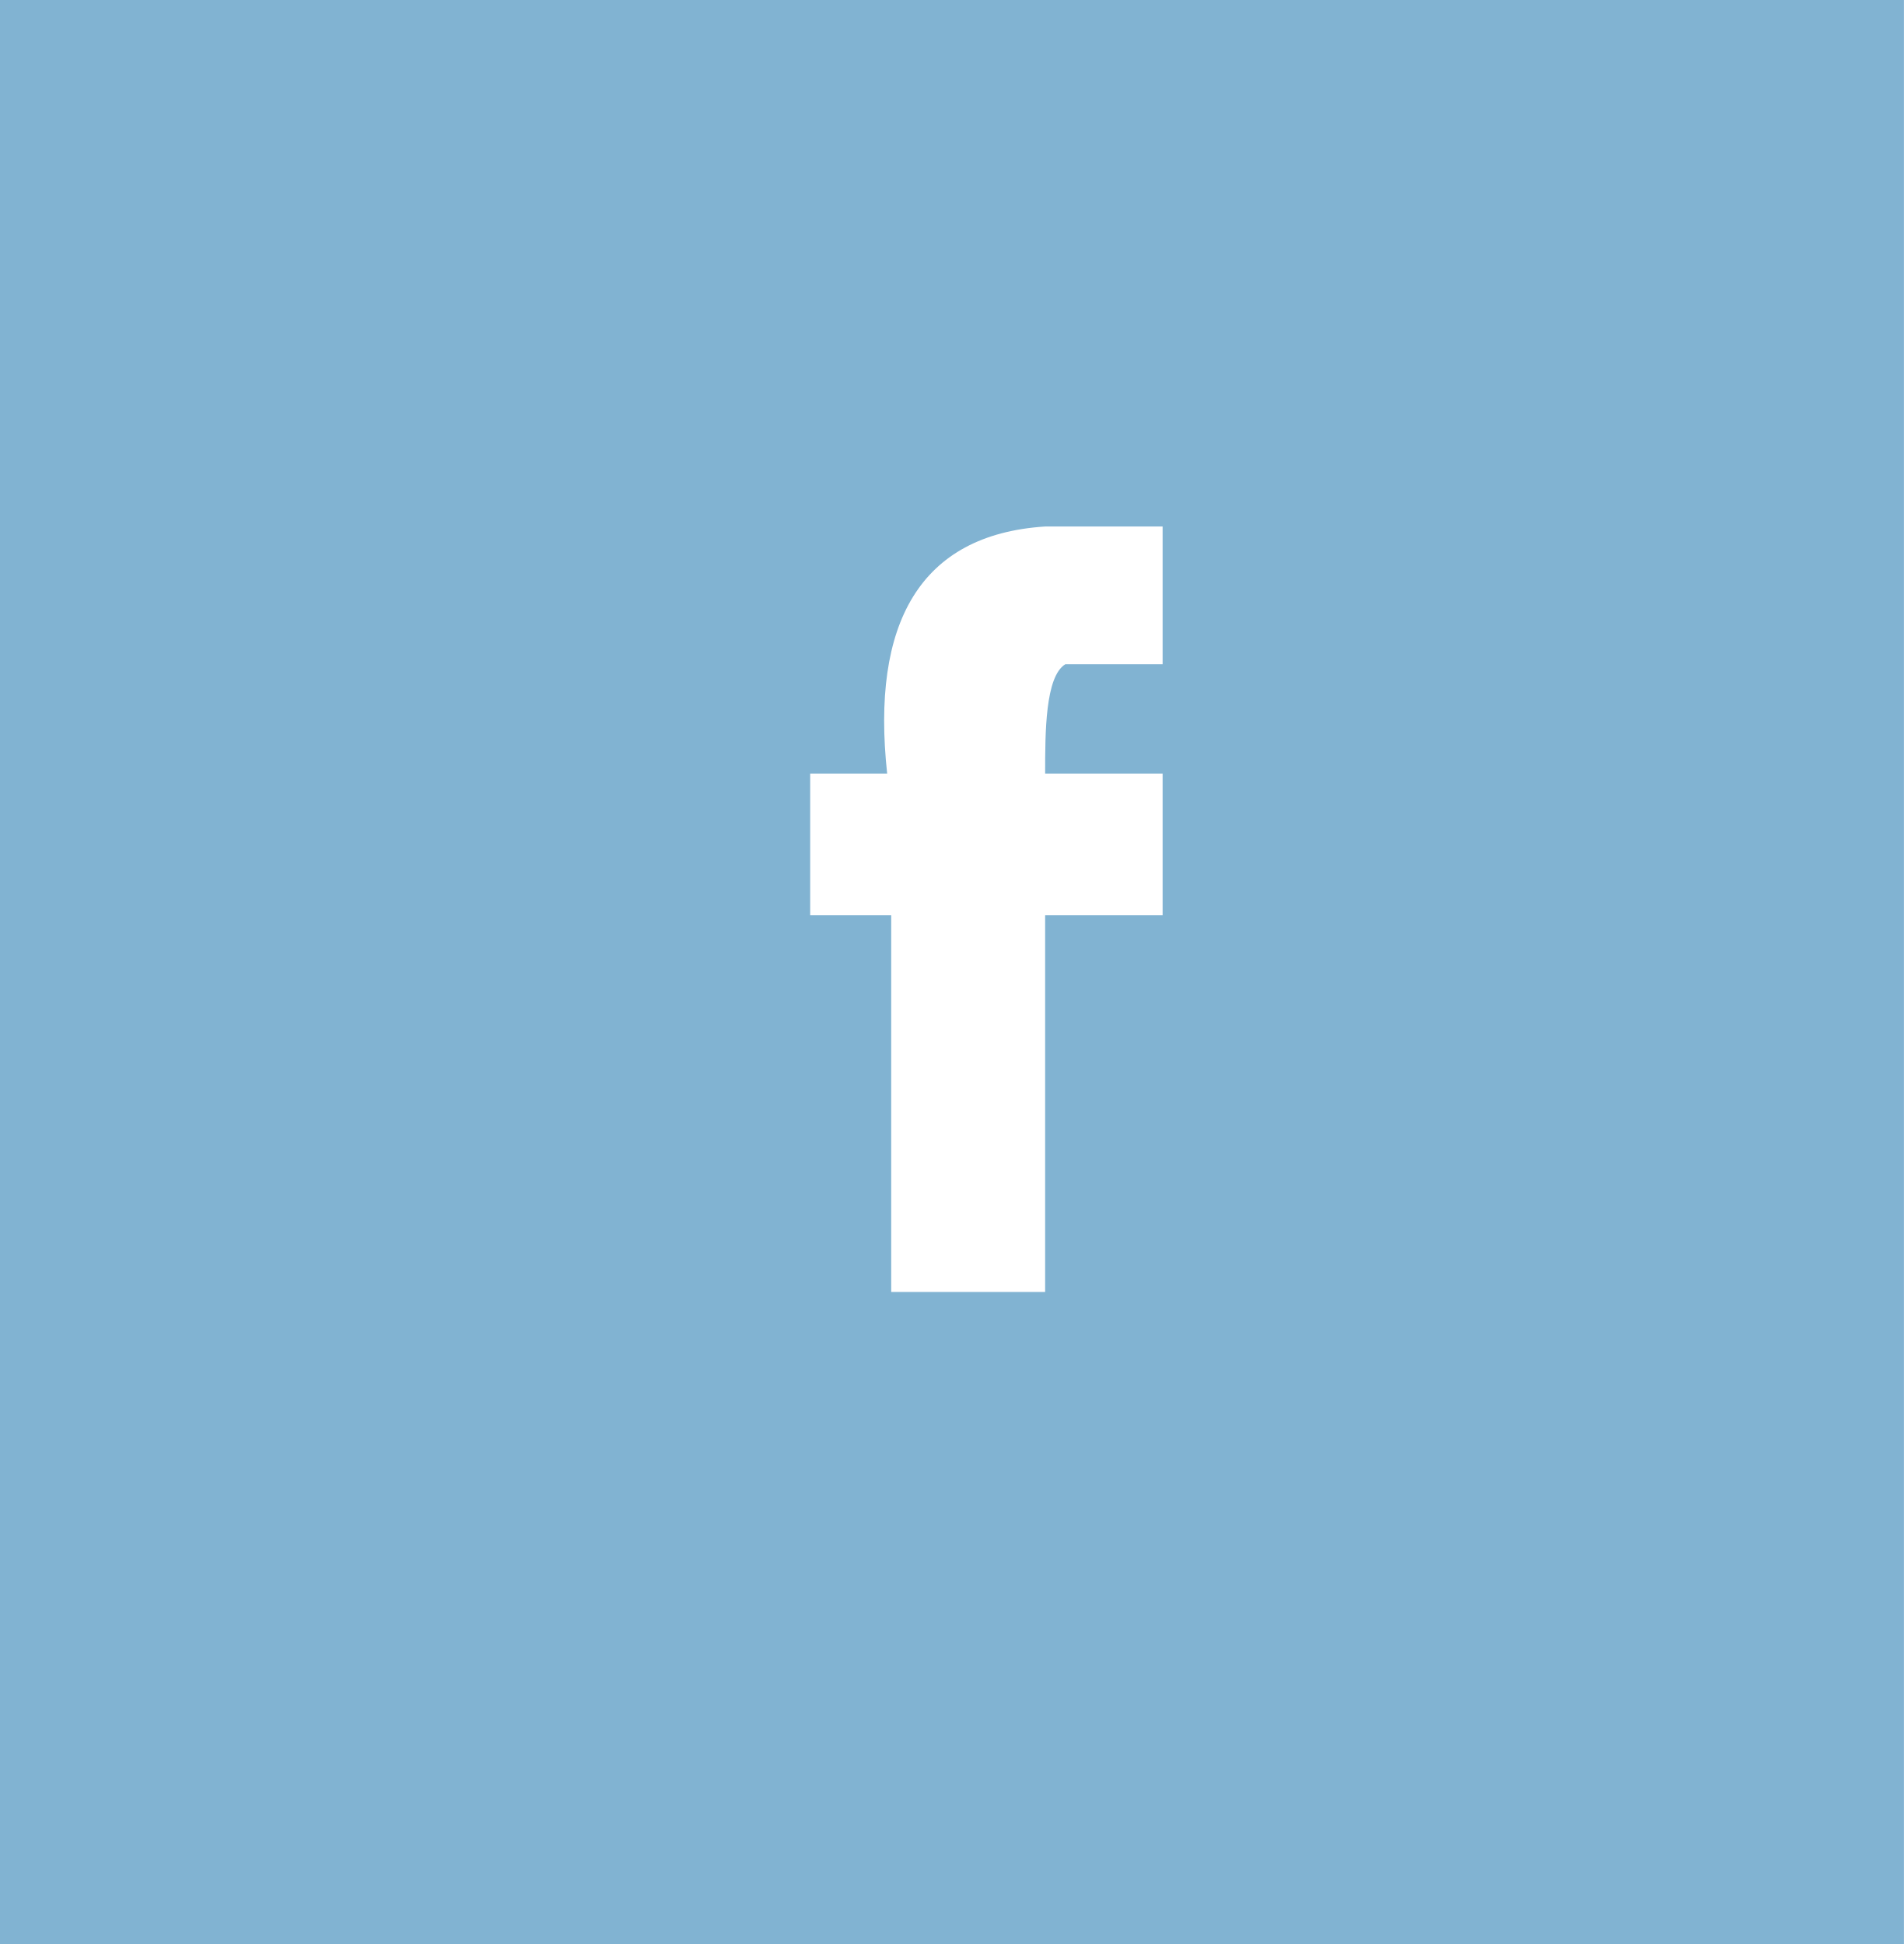
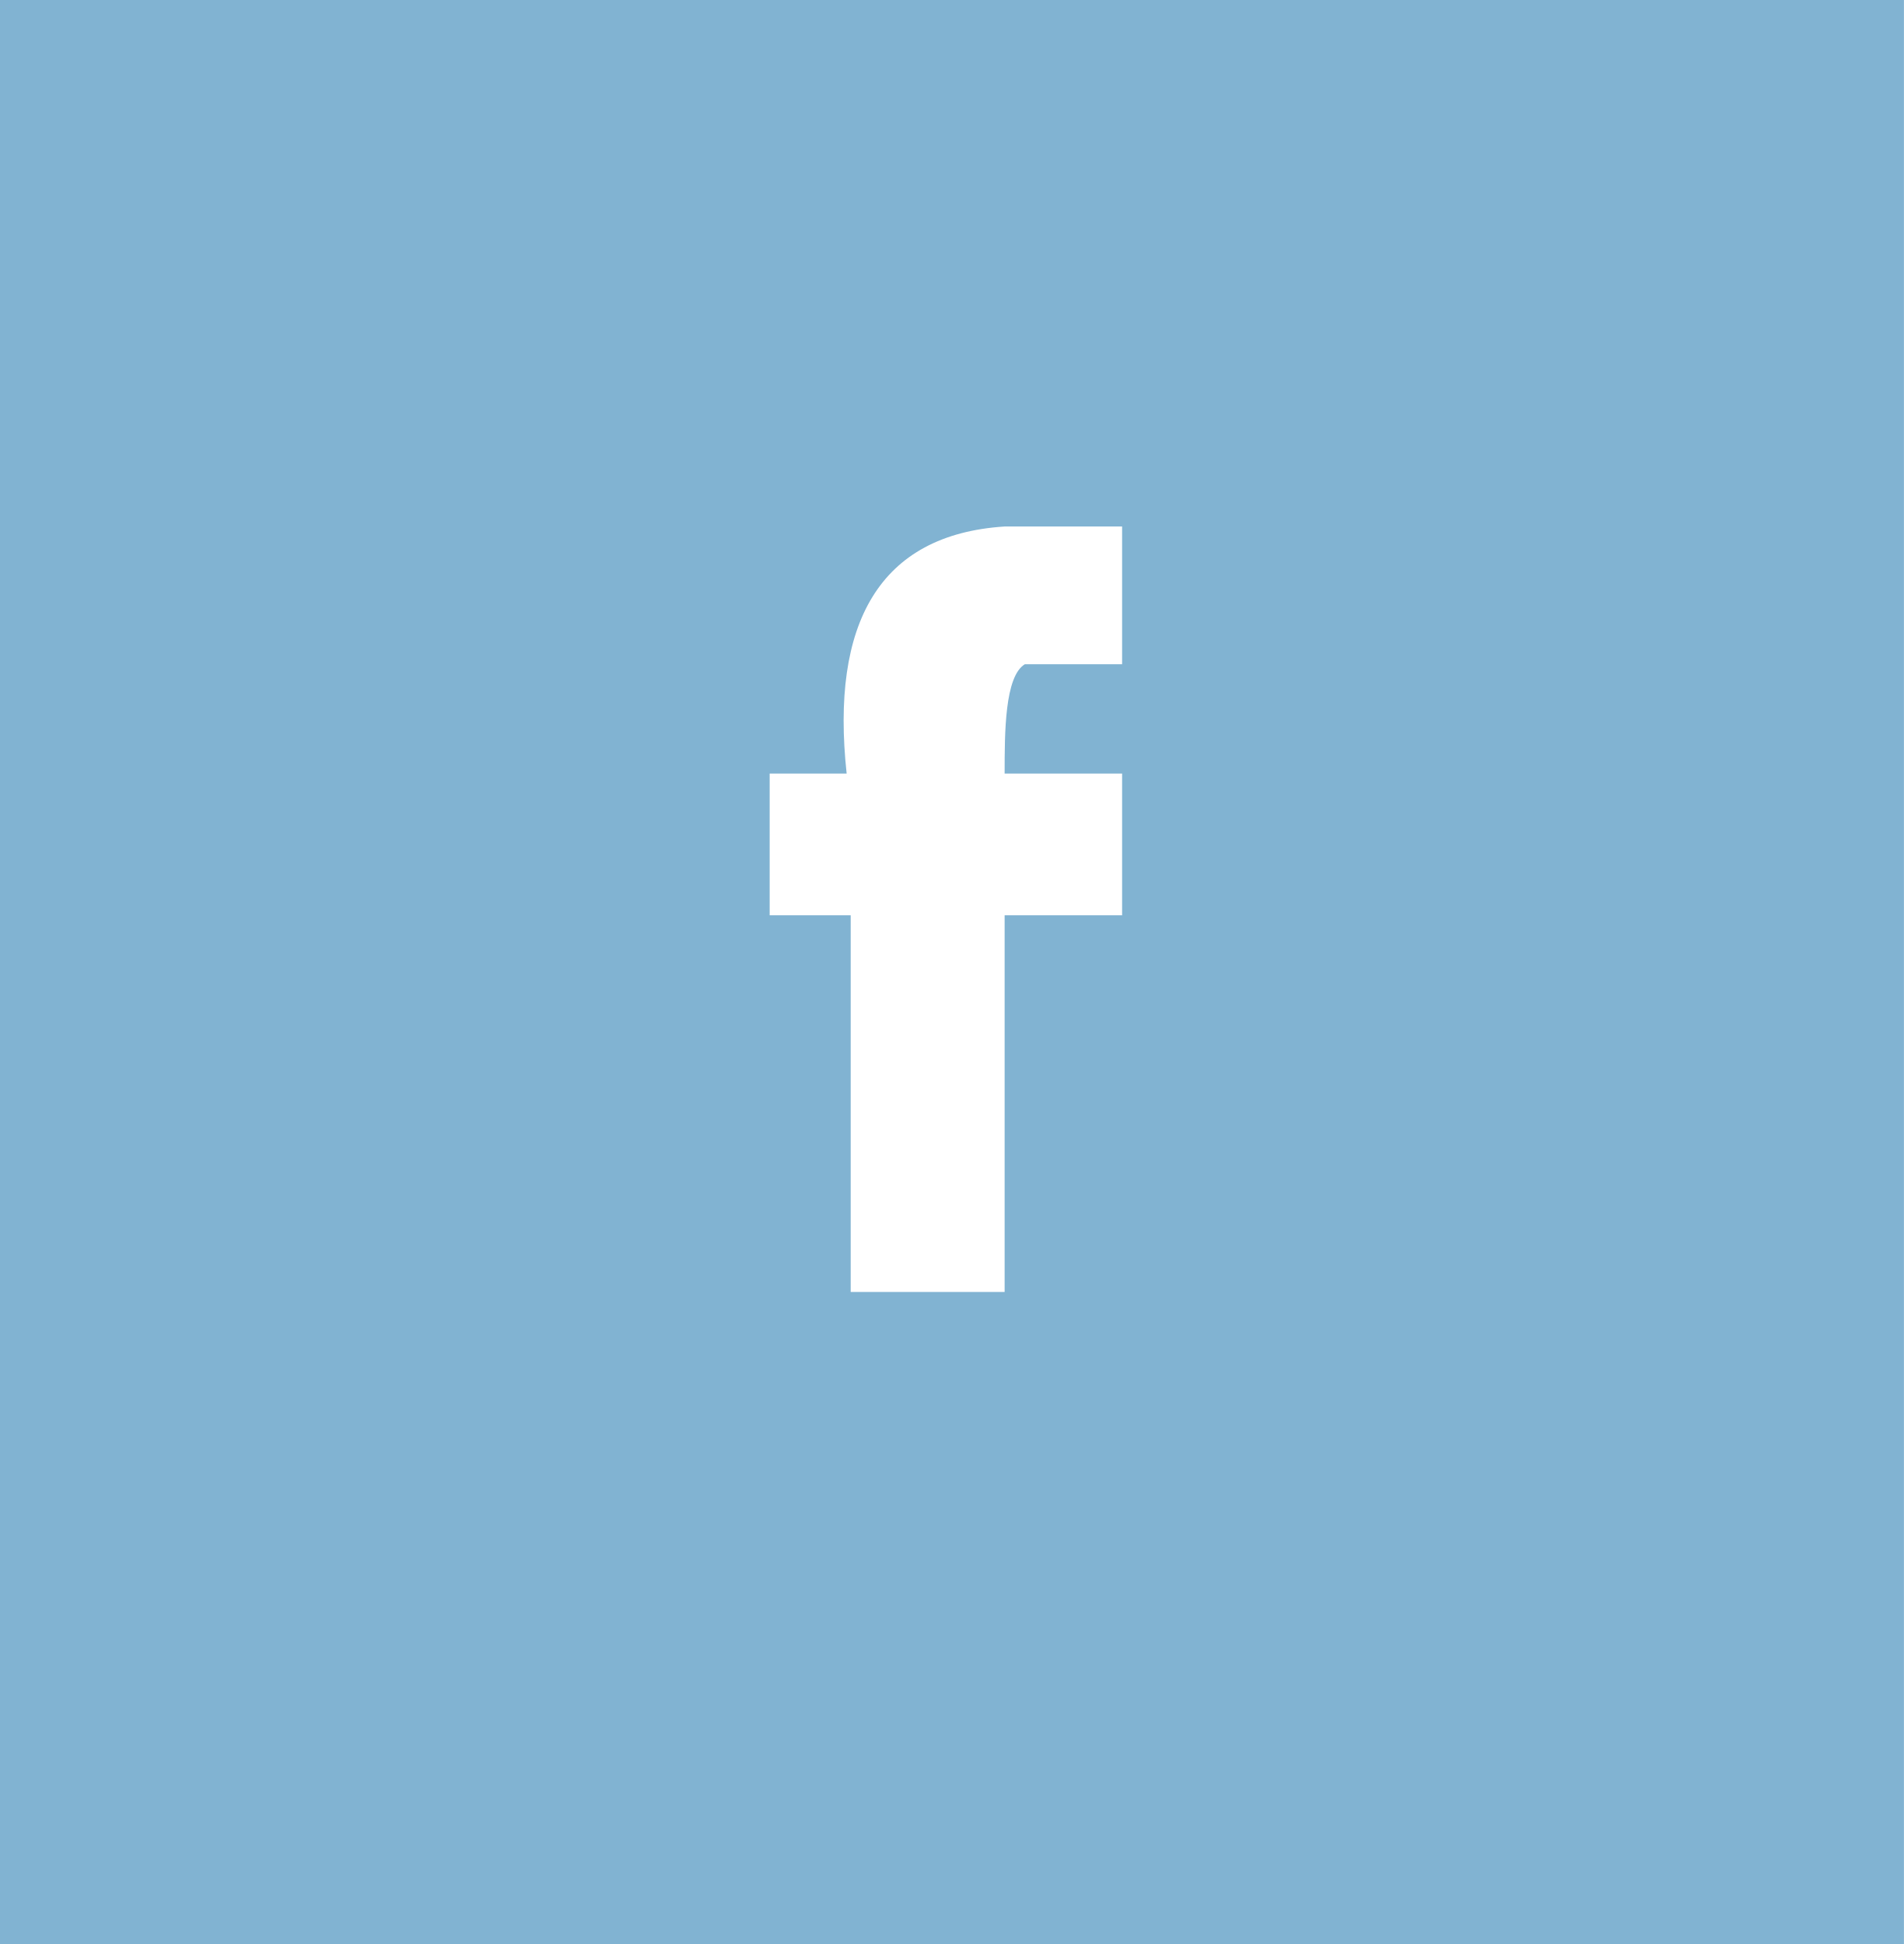
- <svg xmlns="http://www.w3.org/2000/svg" width="47" height="48" viewBox="0 0 47 48" fill="none">
+ <svg xmlns="http://www.w3.org/2000/svg" fill="none" viewBox="0 0 47 48">
  <rect width="47" height="48" fill="#81B3D2" />
-   <path d="M26.3 16.4C27.1 16.4 27.9 16.4 28.7 16.4C28.7 15.3 28.7 14.2 28.7 13C27.7 13 26.8 13 25.8 13C22.7 13.2 21.5 15.4 21.9 19.1H20V22.6H22C22 25.7 22 28.8 22 31.9C23.3 31.9 24.6 31.9 25.8 31.9C25.8 28.8 25.8 25.7 25.8 22.6H28.7V19.1H25.8C25.8 18.1 25.8 16.7 26.3 16.4Z" fill="white" />
+   <path d="M25.3 16.4h2.4V13h-2.9c-3.1.2-4.3 2.4-3.9 6.1H19v3.5h2v9.3h3.8v-9.3h2.9v-3.5h-2.9c0-1 0-2.4.5-2.7z" fill="#fff" />
</svg>
